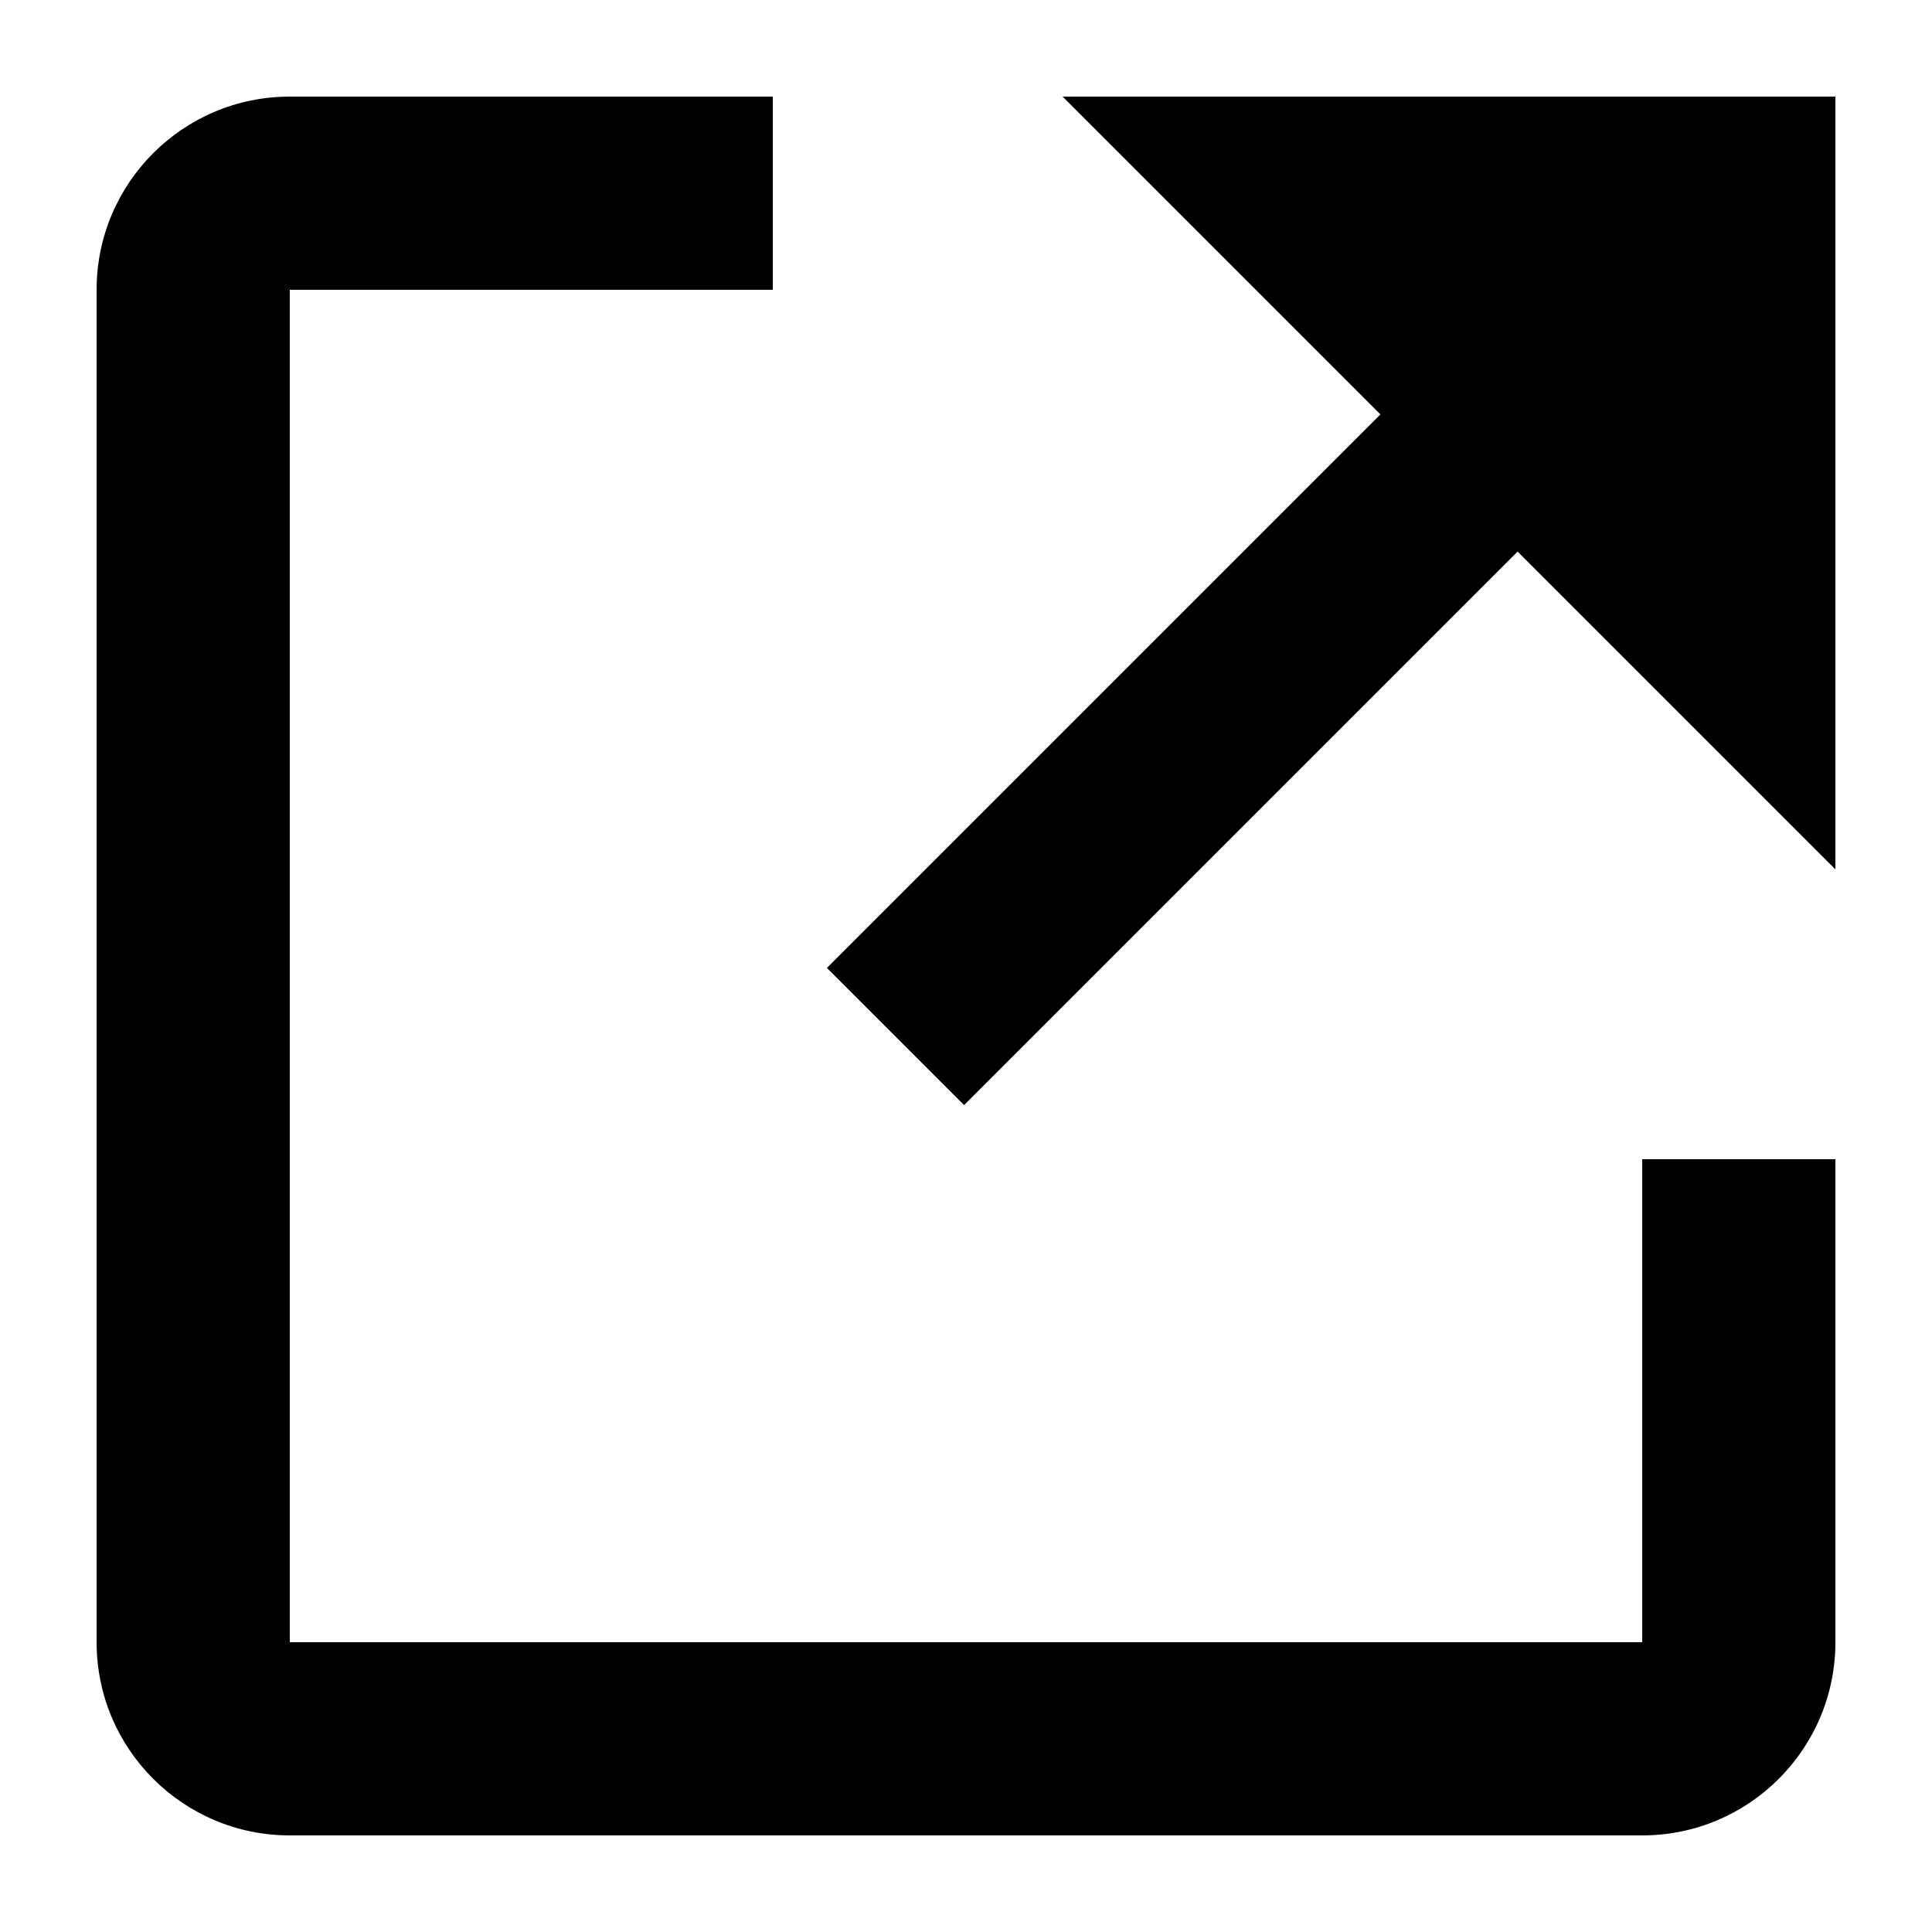
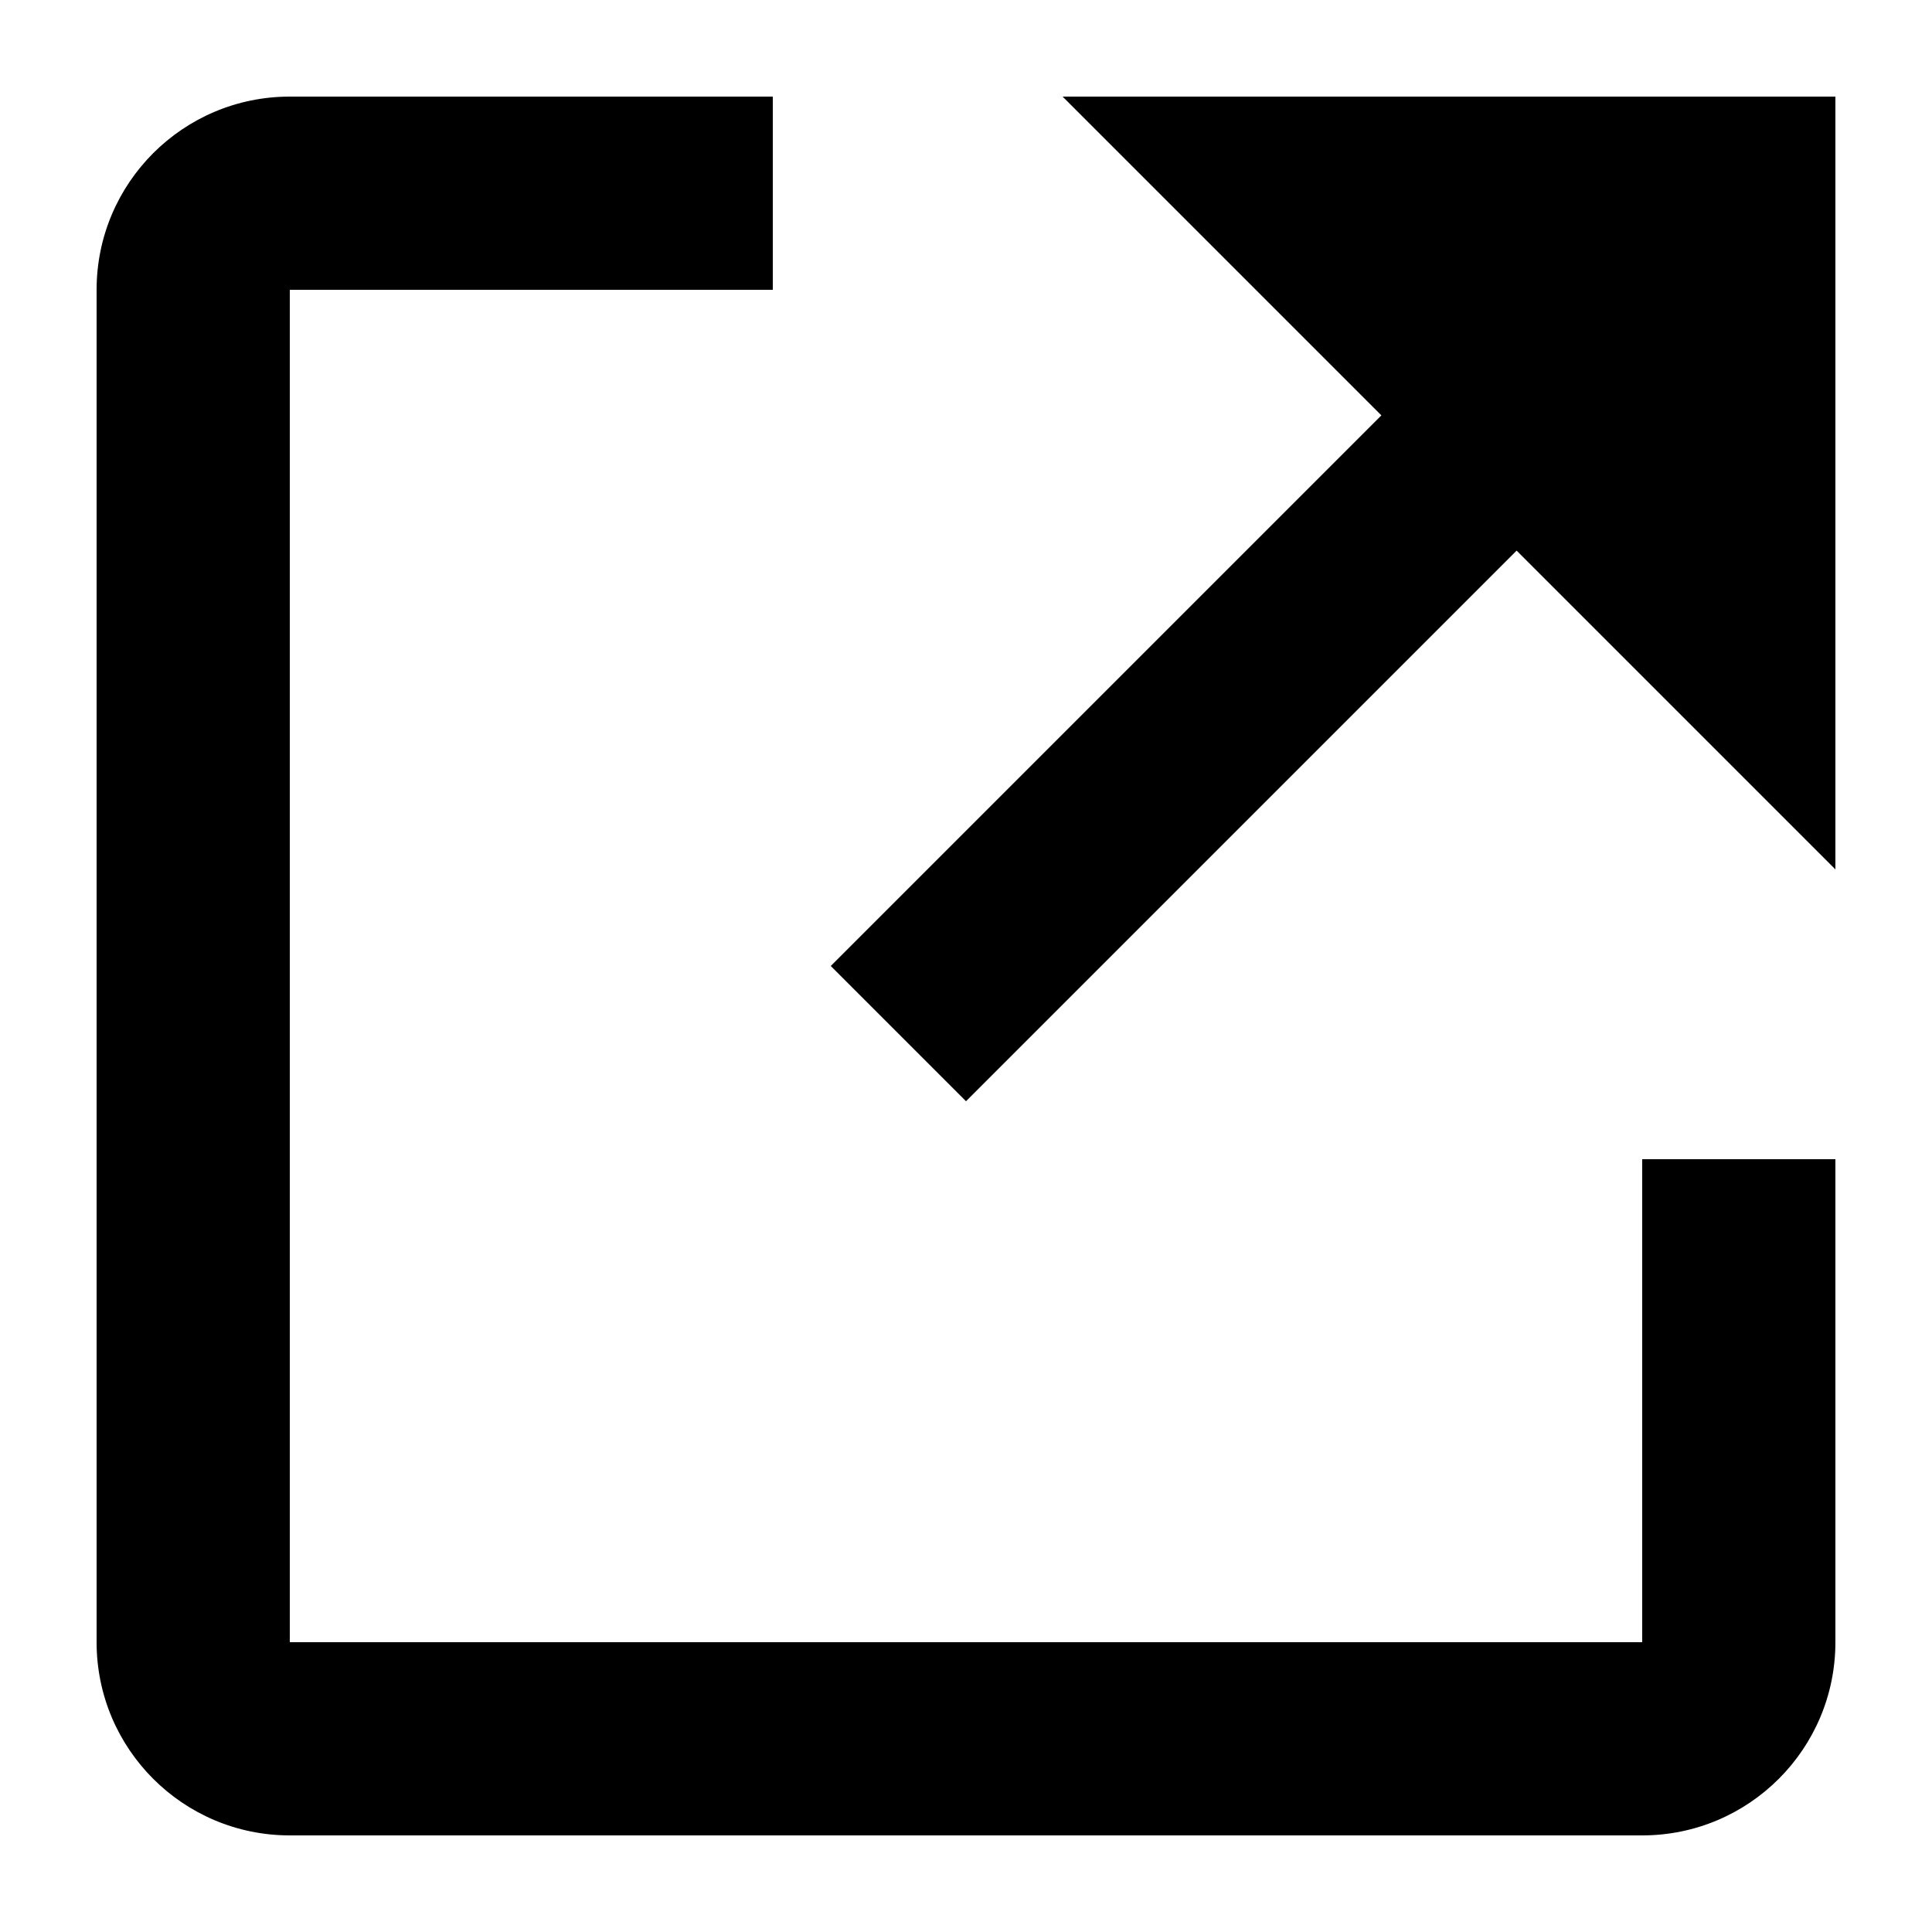
<svg xmlns="http://www.w3.org/2000/svg" width="20" height="20" viewBox="0 0 20 20">
  <path d="M17 17H3V3h5V1H3a2 2 0 00-2 2v14a2 2 0 002 2h14a2 2 0 002-2v-5h-2z" />
-   <path d="M11 1l3.29 3.29-5.73 5.73 1.42 1.42 5.73-5.73L19 9V1z" />
+   <path d="M11 1l3.3 3.3L8.6 10l1.4 1.4 5.7-5.7L19 9V1z" />
</svg>
